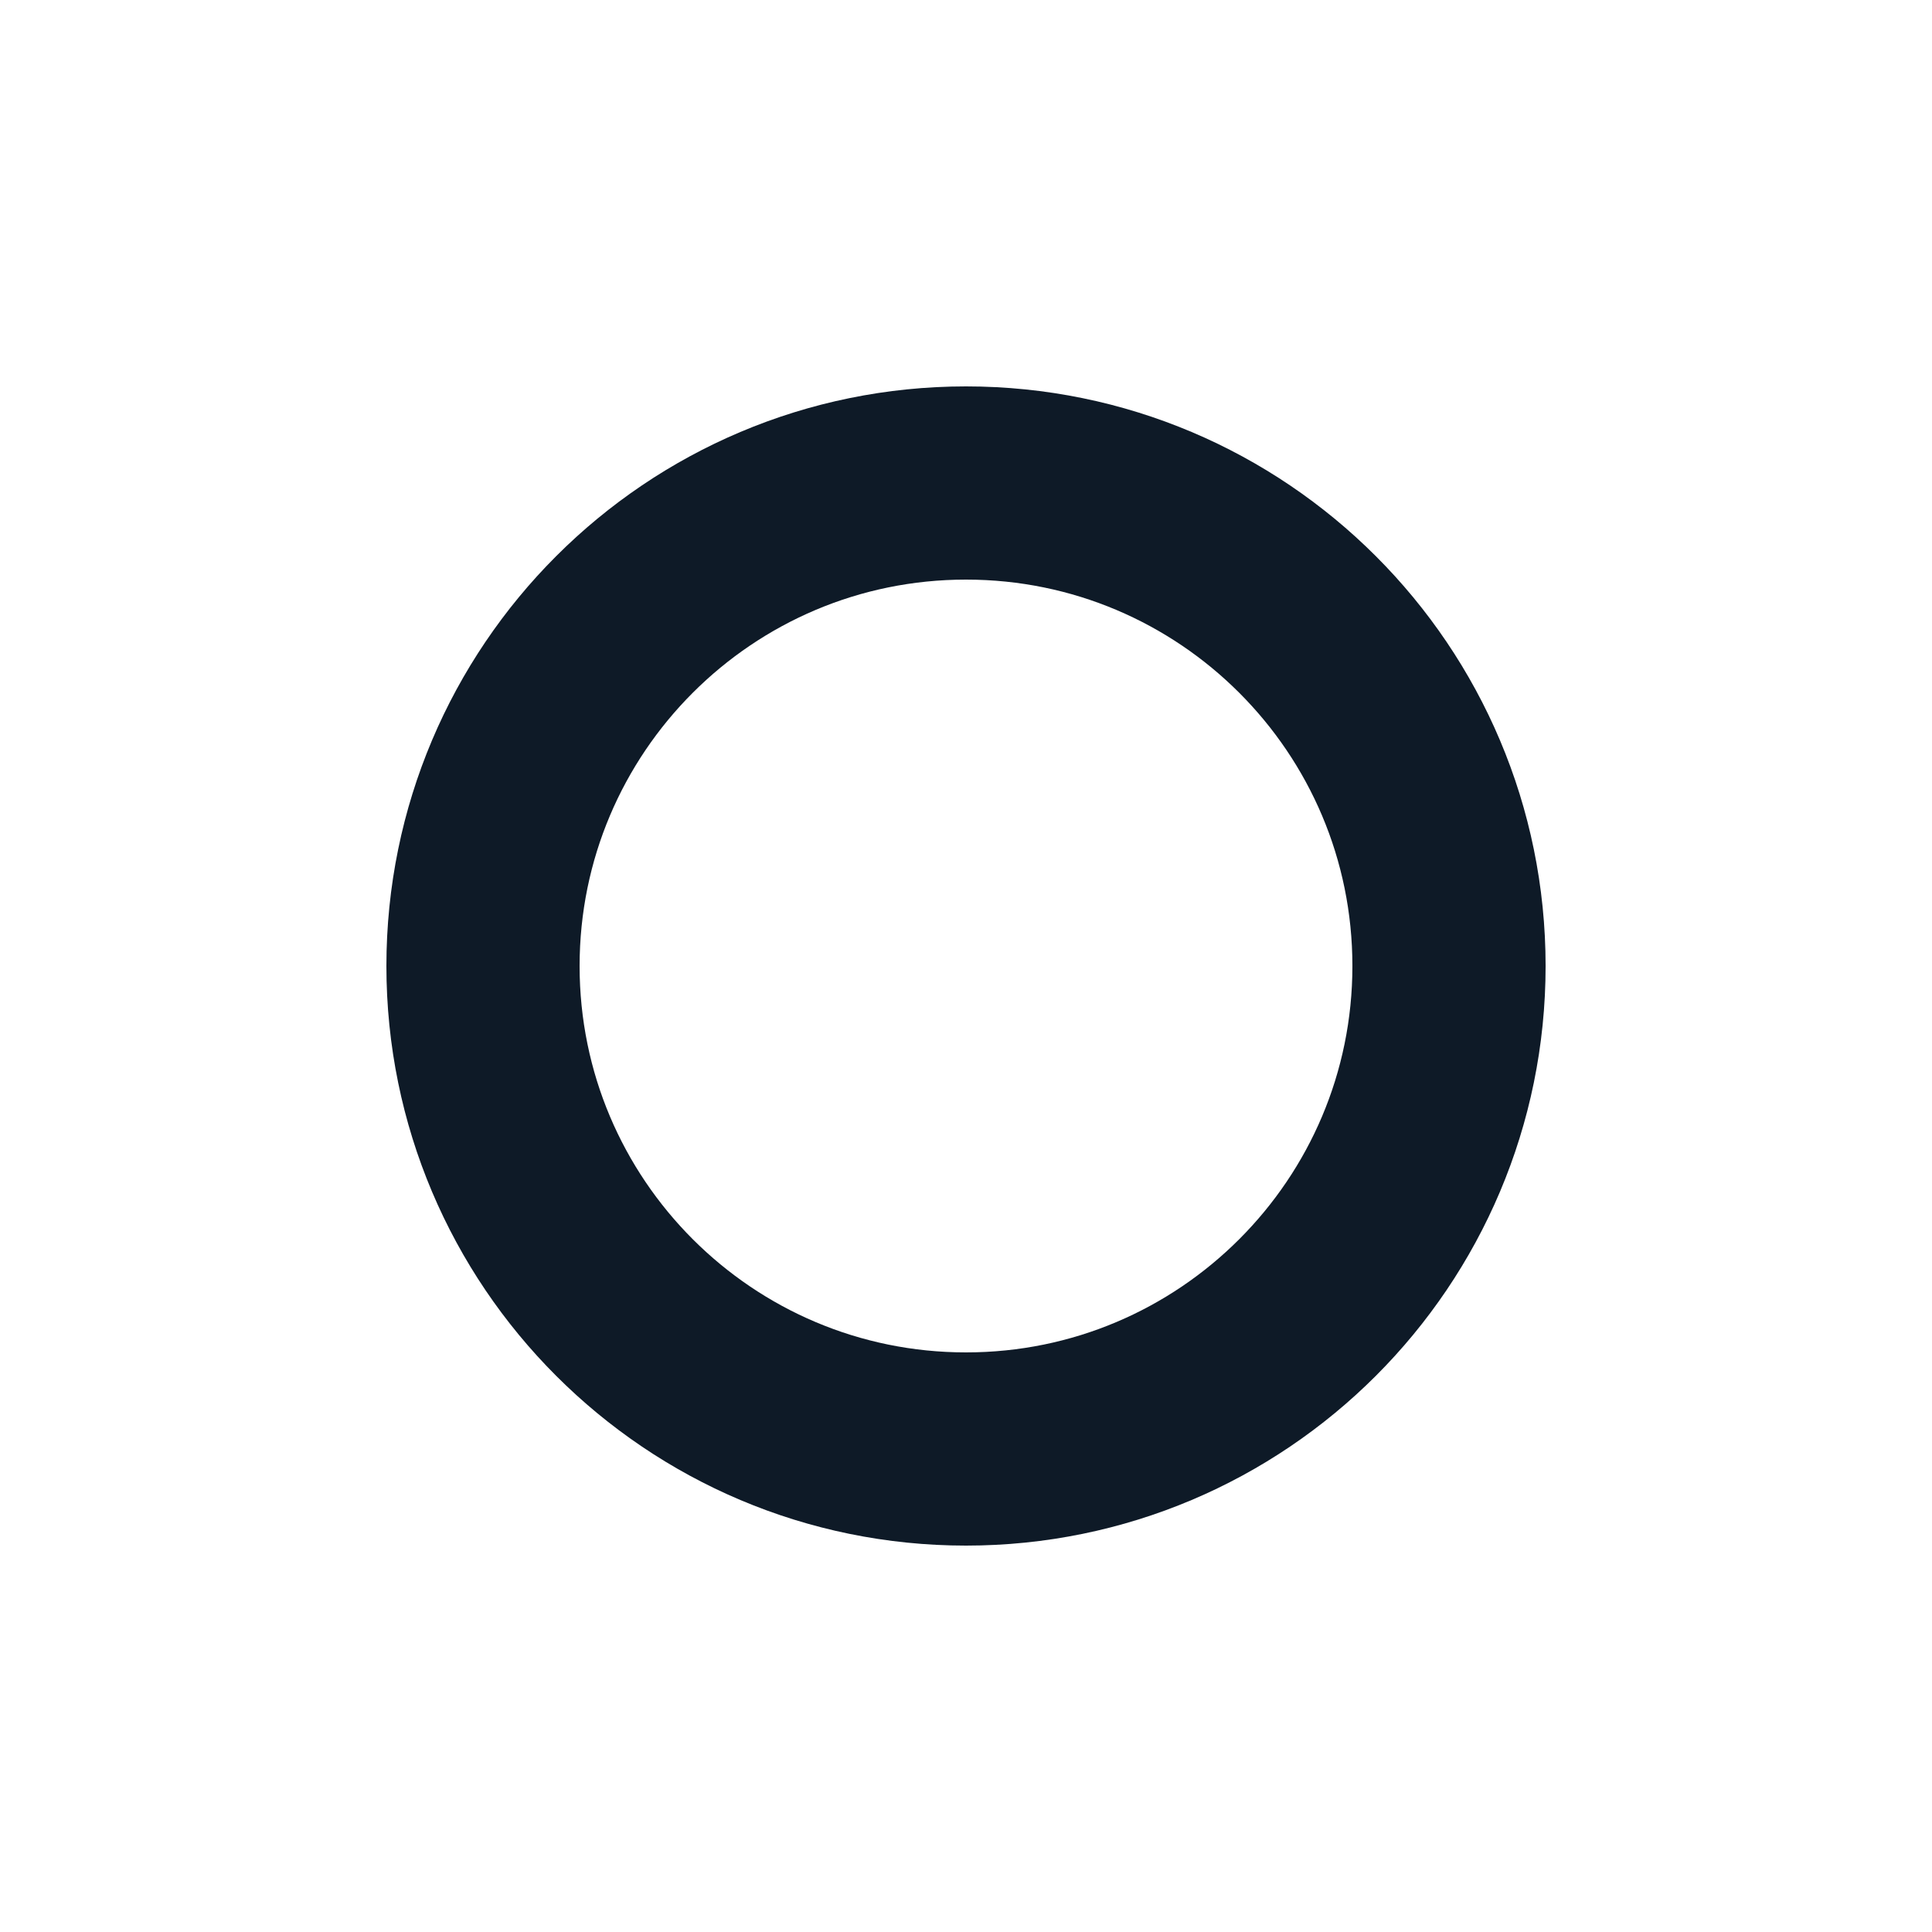
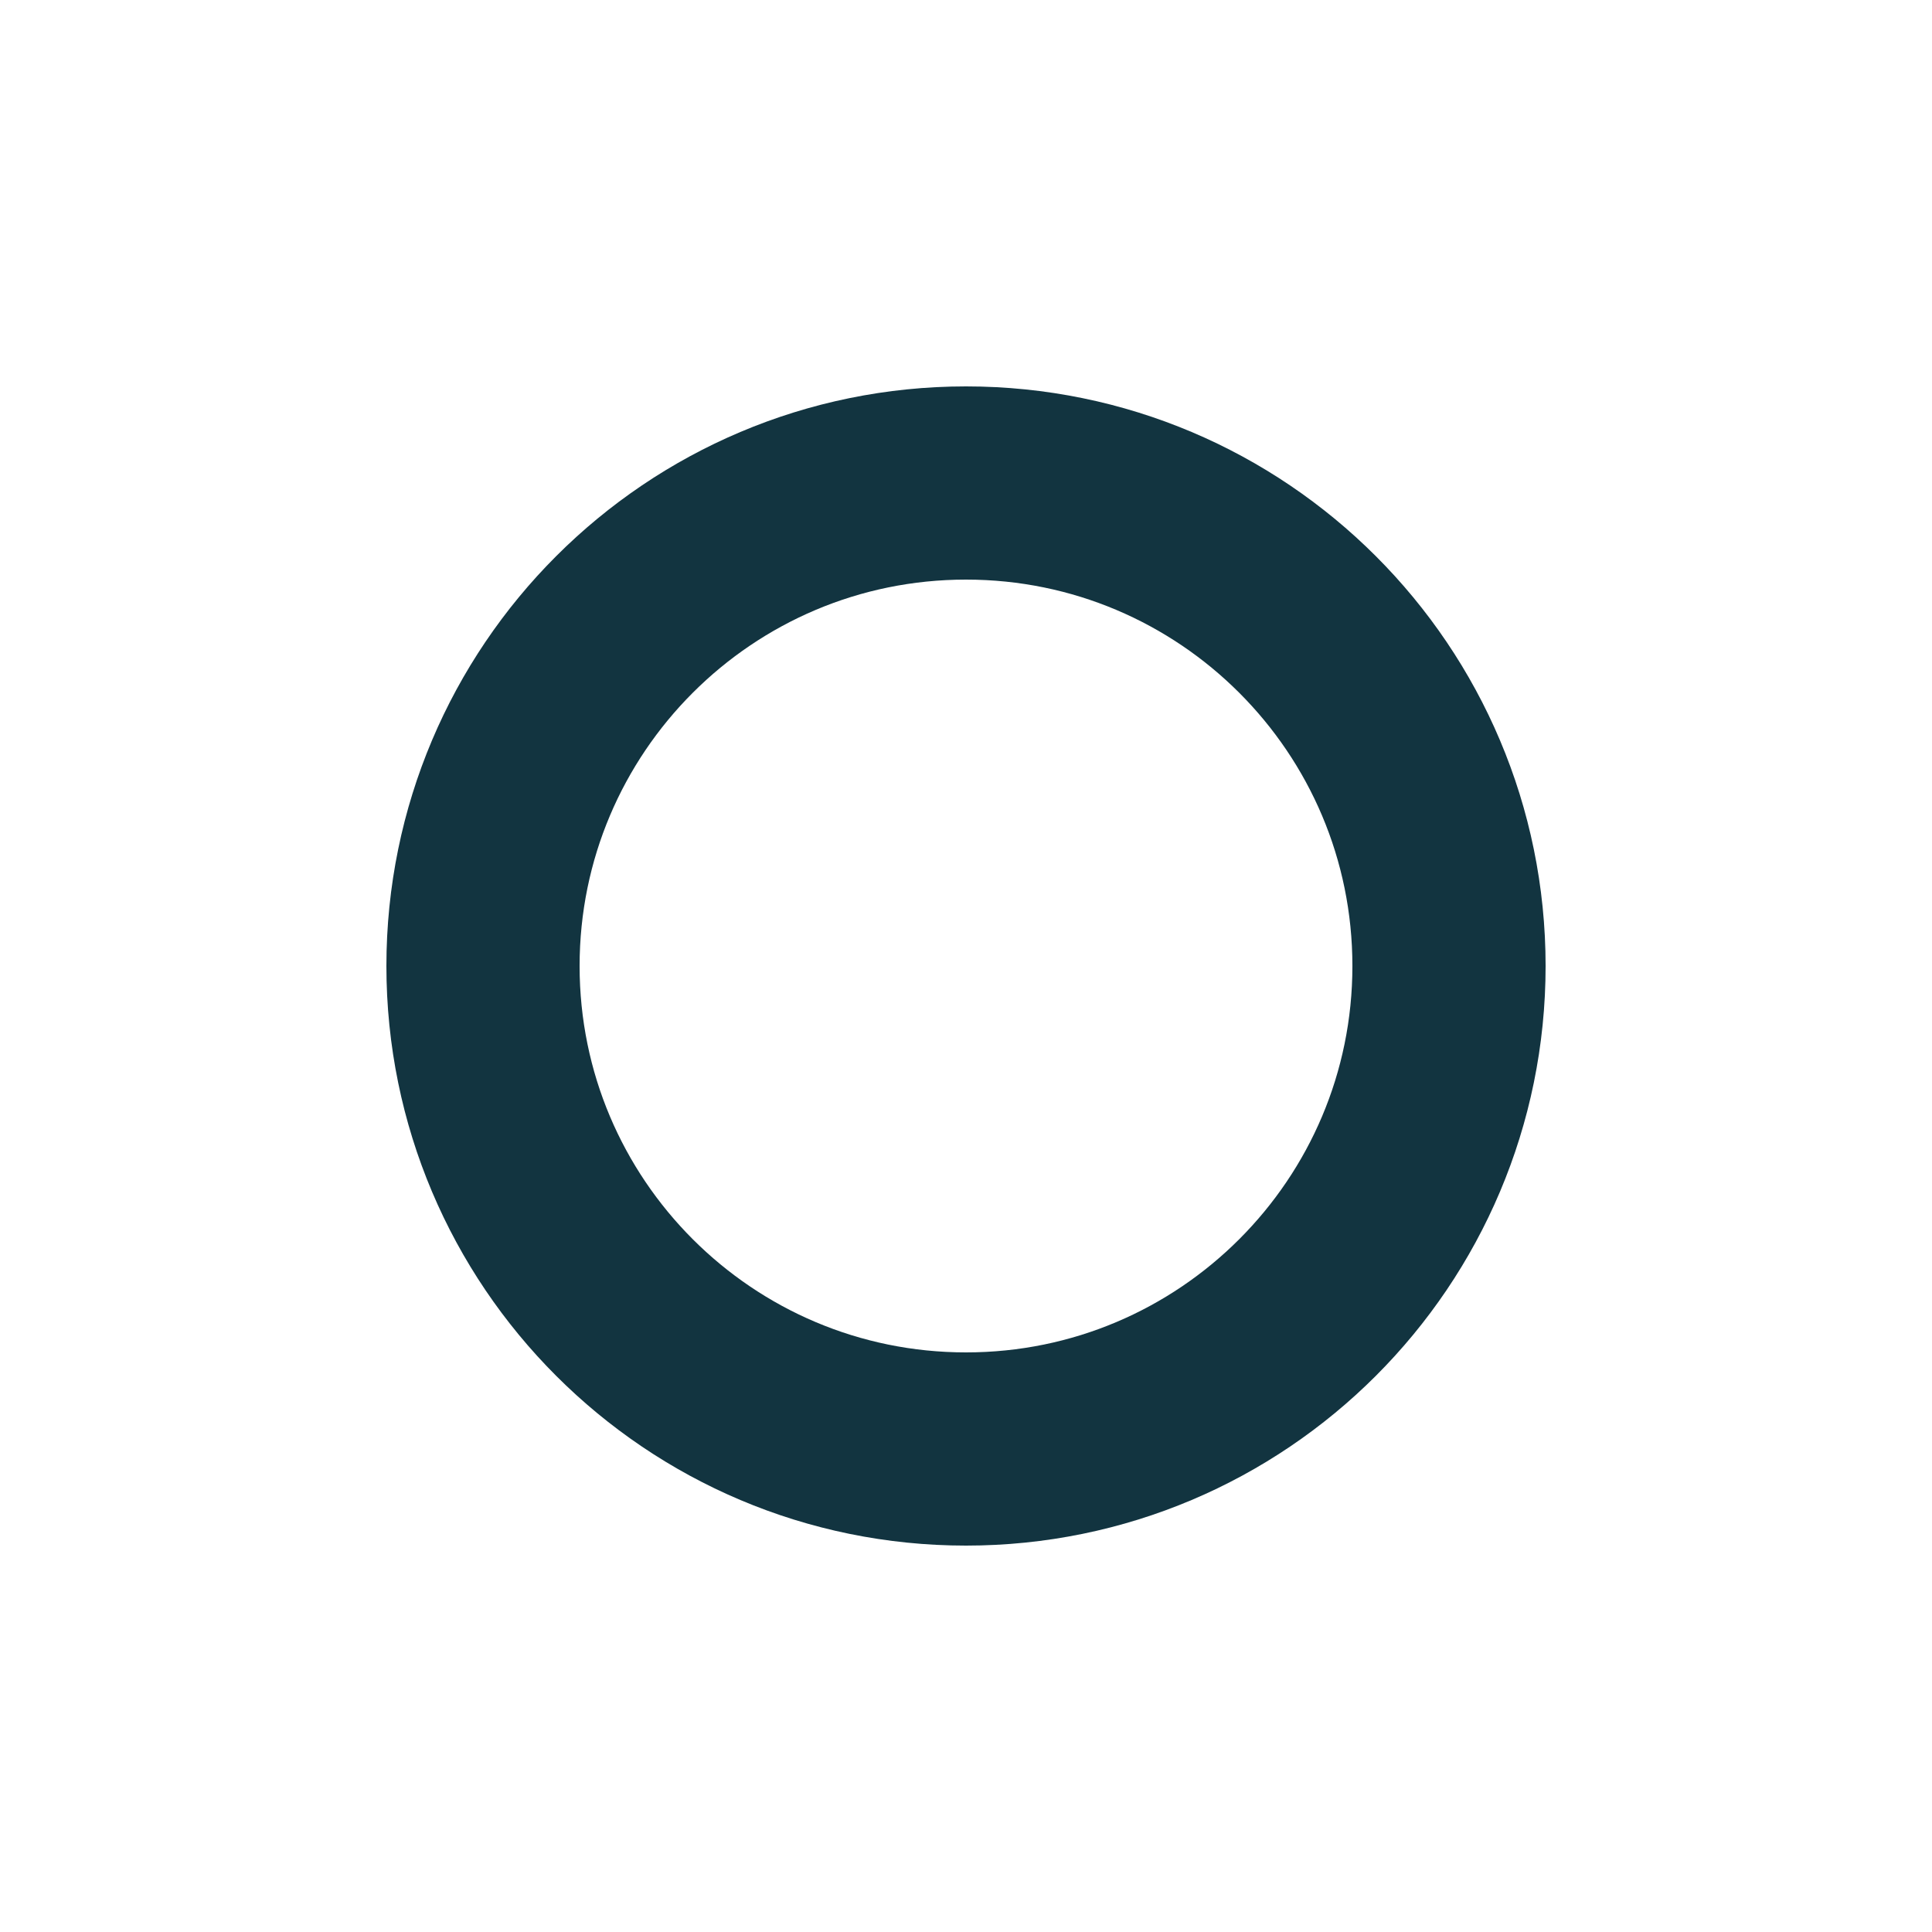
- <svg xmlns="http://www.w3.org/2000/svg" fill="none" stroke="#0E1A27" stroke-width="10" stroke-dashoffset="0" stroke-dasharray="0" stroke-linecap="round" stroke-linejoin="round" viewBox="0 0 100 100">
+ <svg xmlns="http://www.w3.org/2000/svg" fill="none" stroke="#123440" stroke-width="10" stroke-dashoffset="0" stroke-dasharray="0" stroke-linecap="round" stroke-linejoin="round" viewBox="0 0 100 100">
  <circle cx="50" cy="50" r="25" />
</svg>
